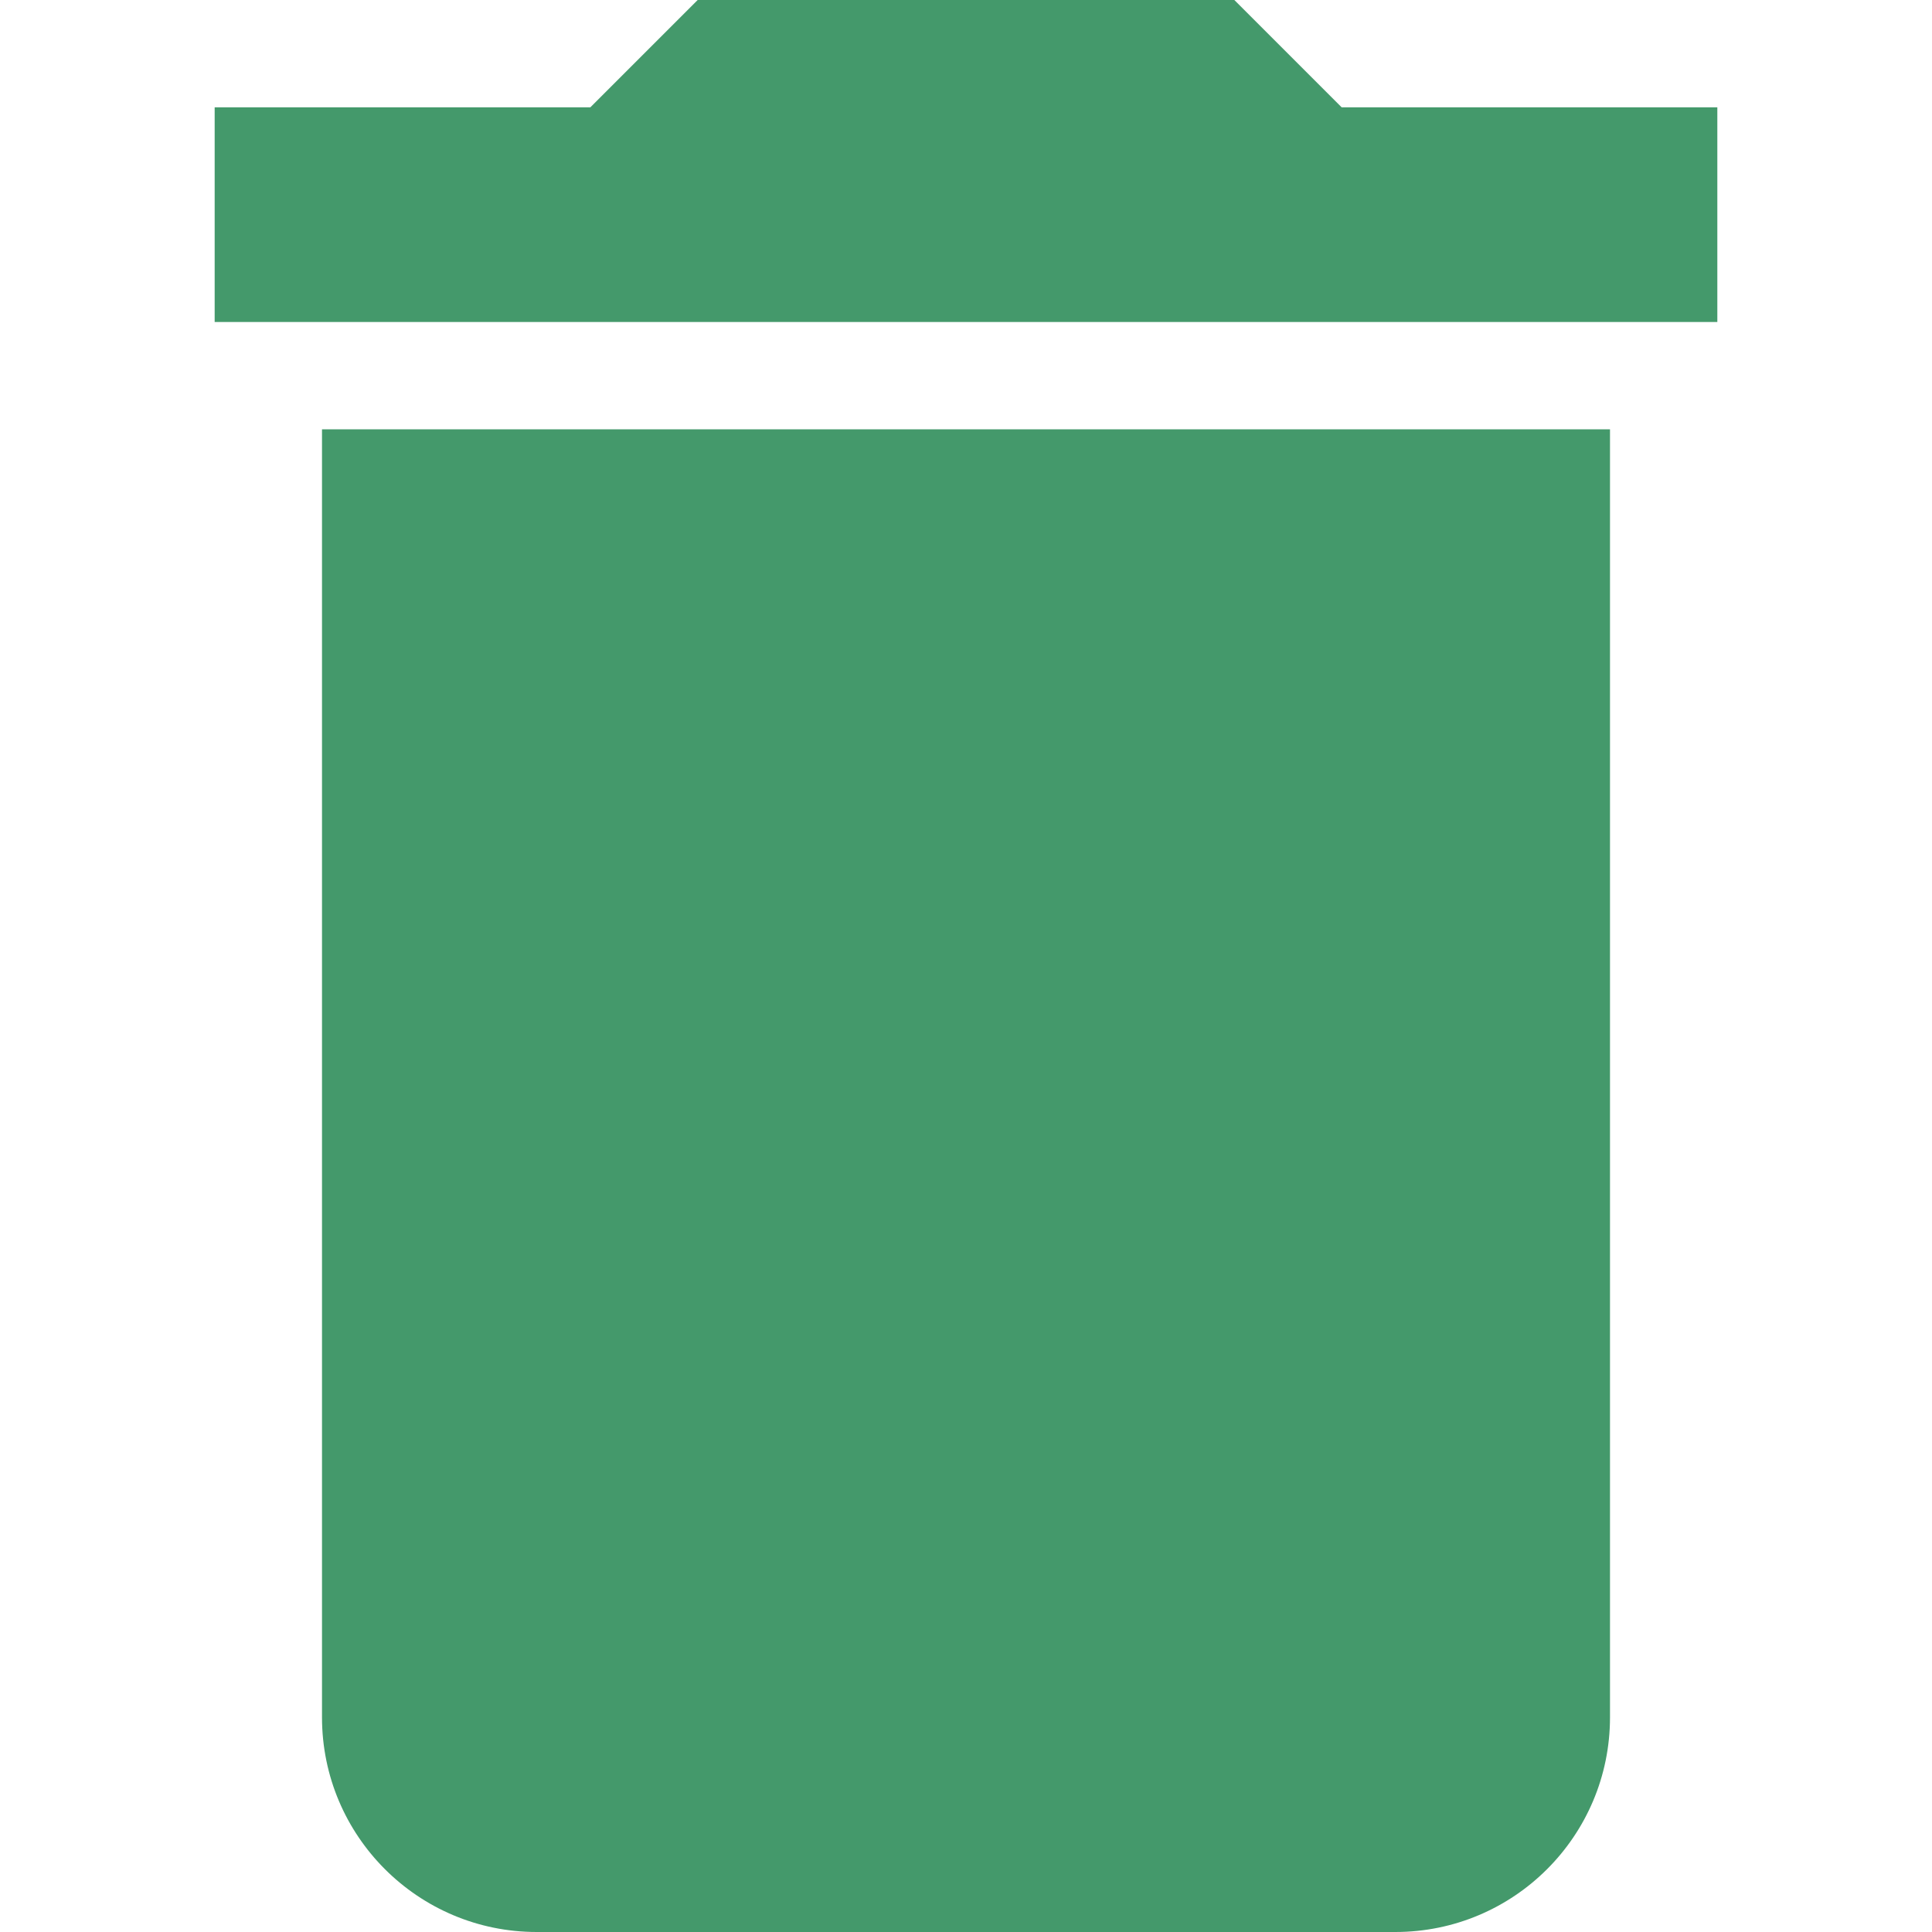
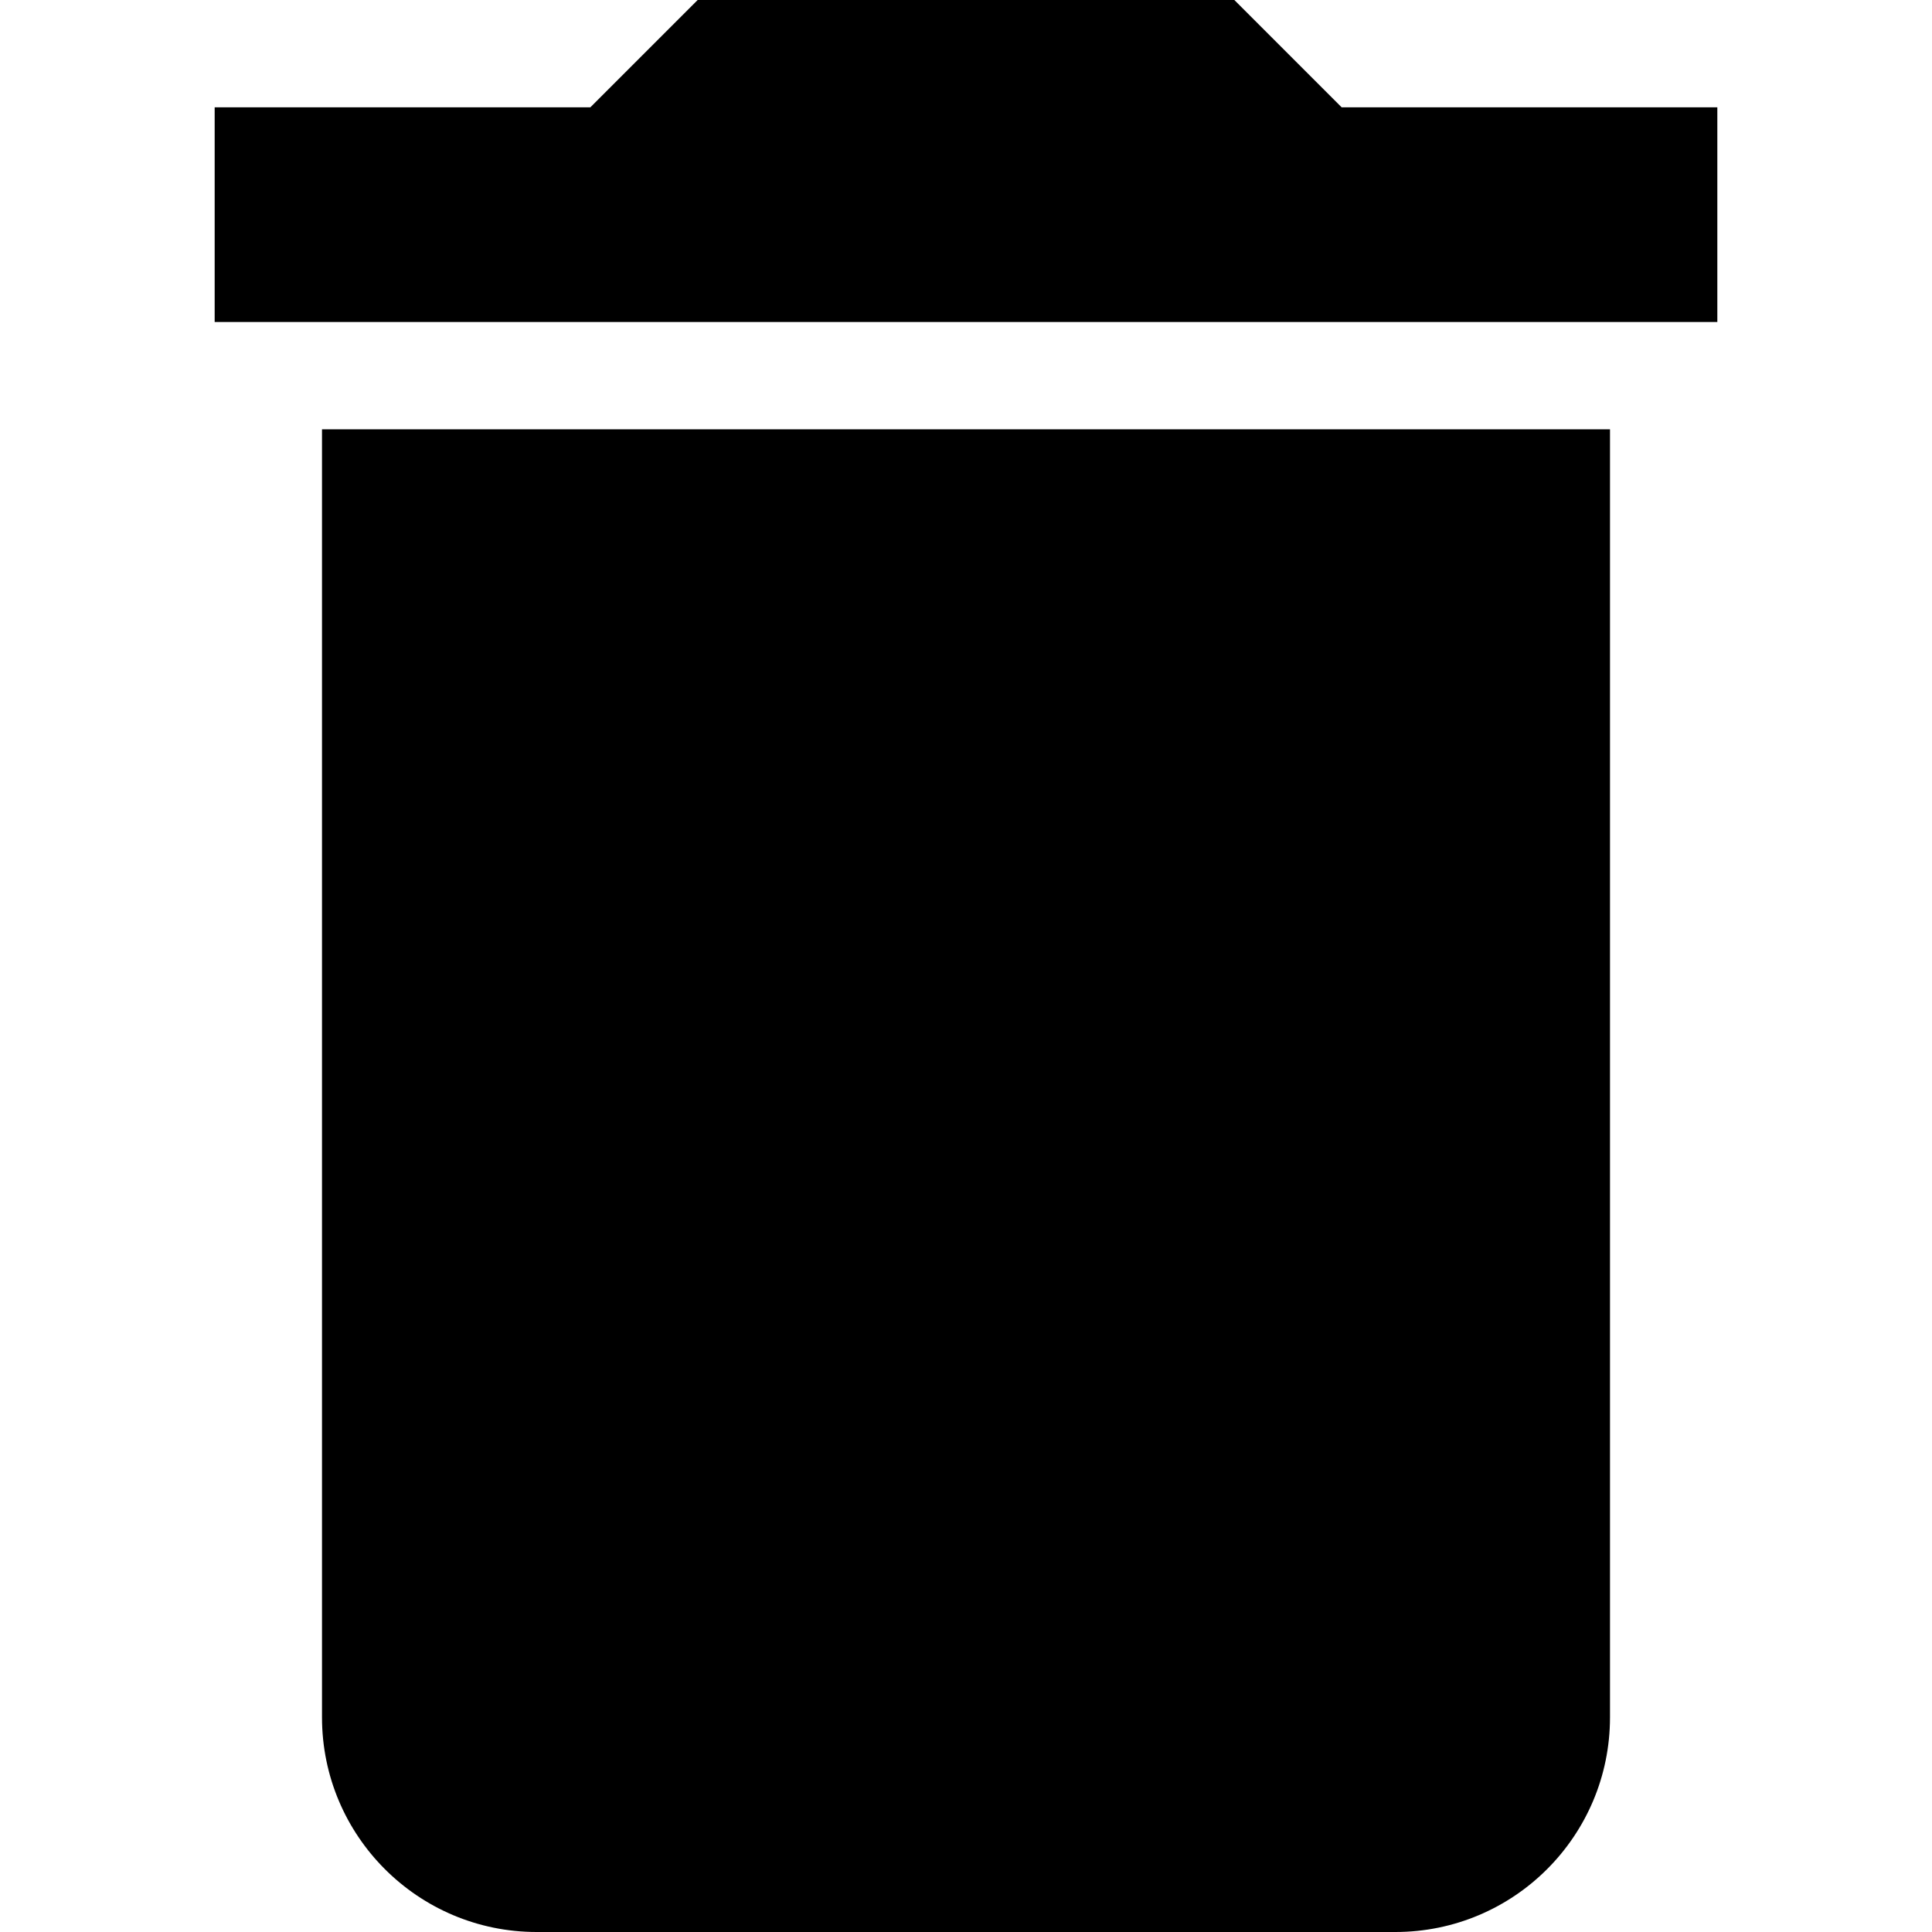
- <svg xmlns="http://www.w3.org/2000/svg" width="20" height="20" fill="none" viewBox="5 3 14 18">
-   <path d="M19,4H15.5L14.5,3H9.5L8.5,4H5V6H19M6,19A2,2 0 0,0 8,21H16A2,2 0 0,0 18,19V7H6V19Z" fill="#44996B" />
+ <svg xmlns="http://www.w3.org/2000/svg" width="20" height="20" fill="currentColor" viewBox="5 3 14 18">
+   <path d="M19,4H15.5L14.5,3H9.5L8.5,4H5V6H19M6,19A2,2 0 0,0 8,21H16A2,2 0 0,0 18,19V7H6V19Z" />
</svg>
